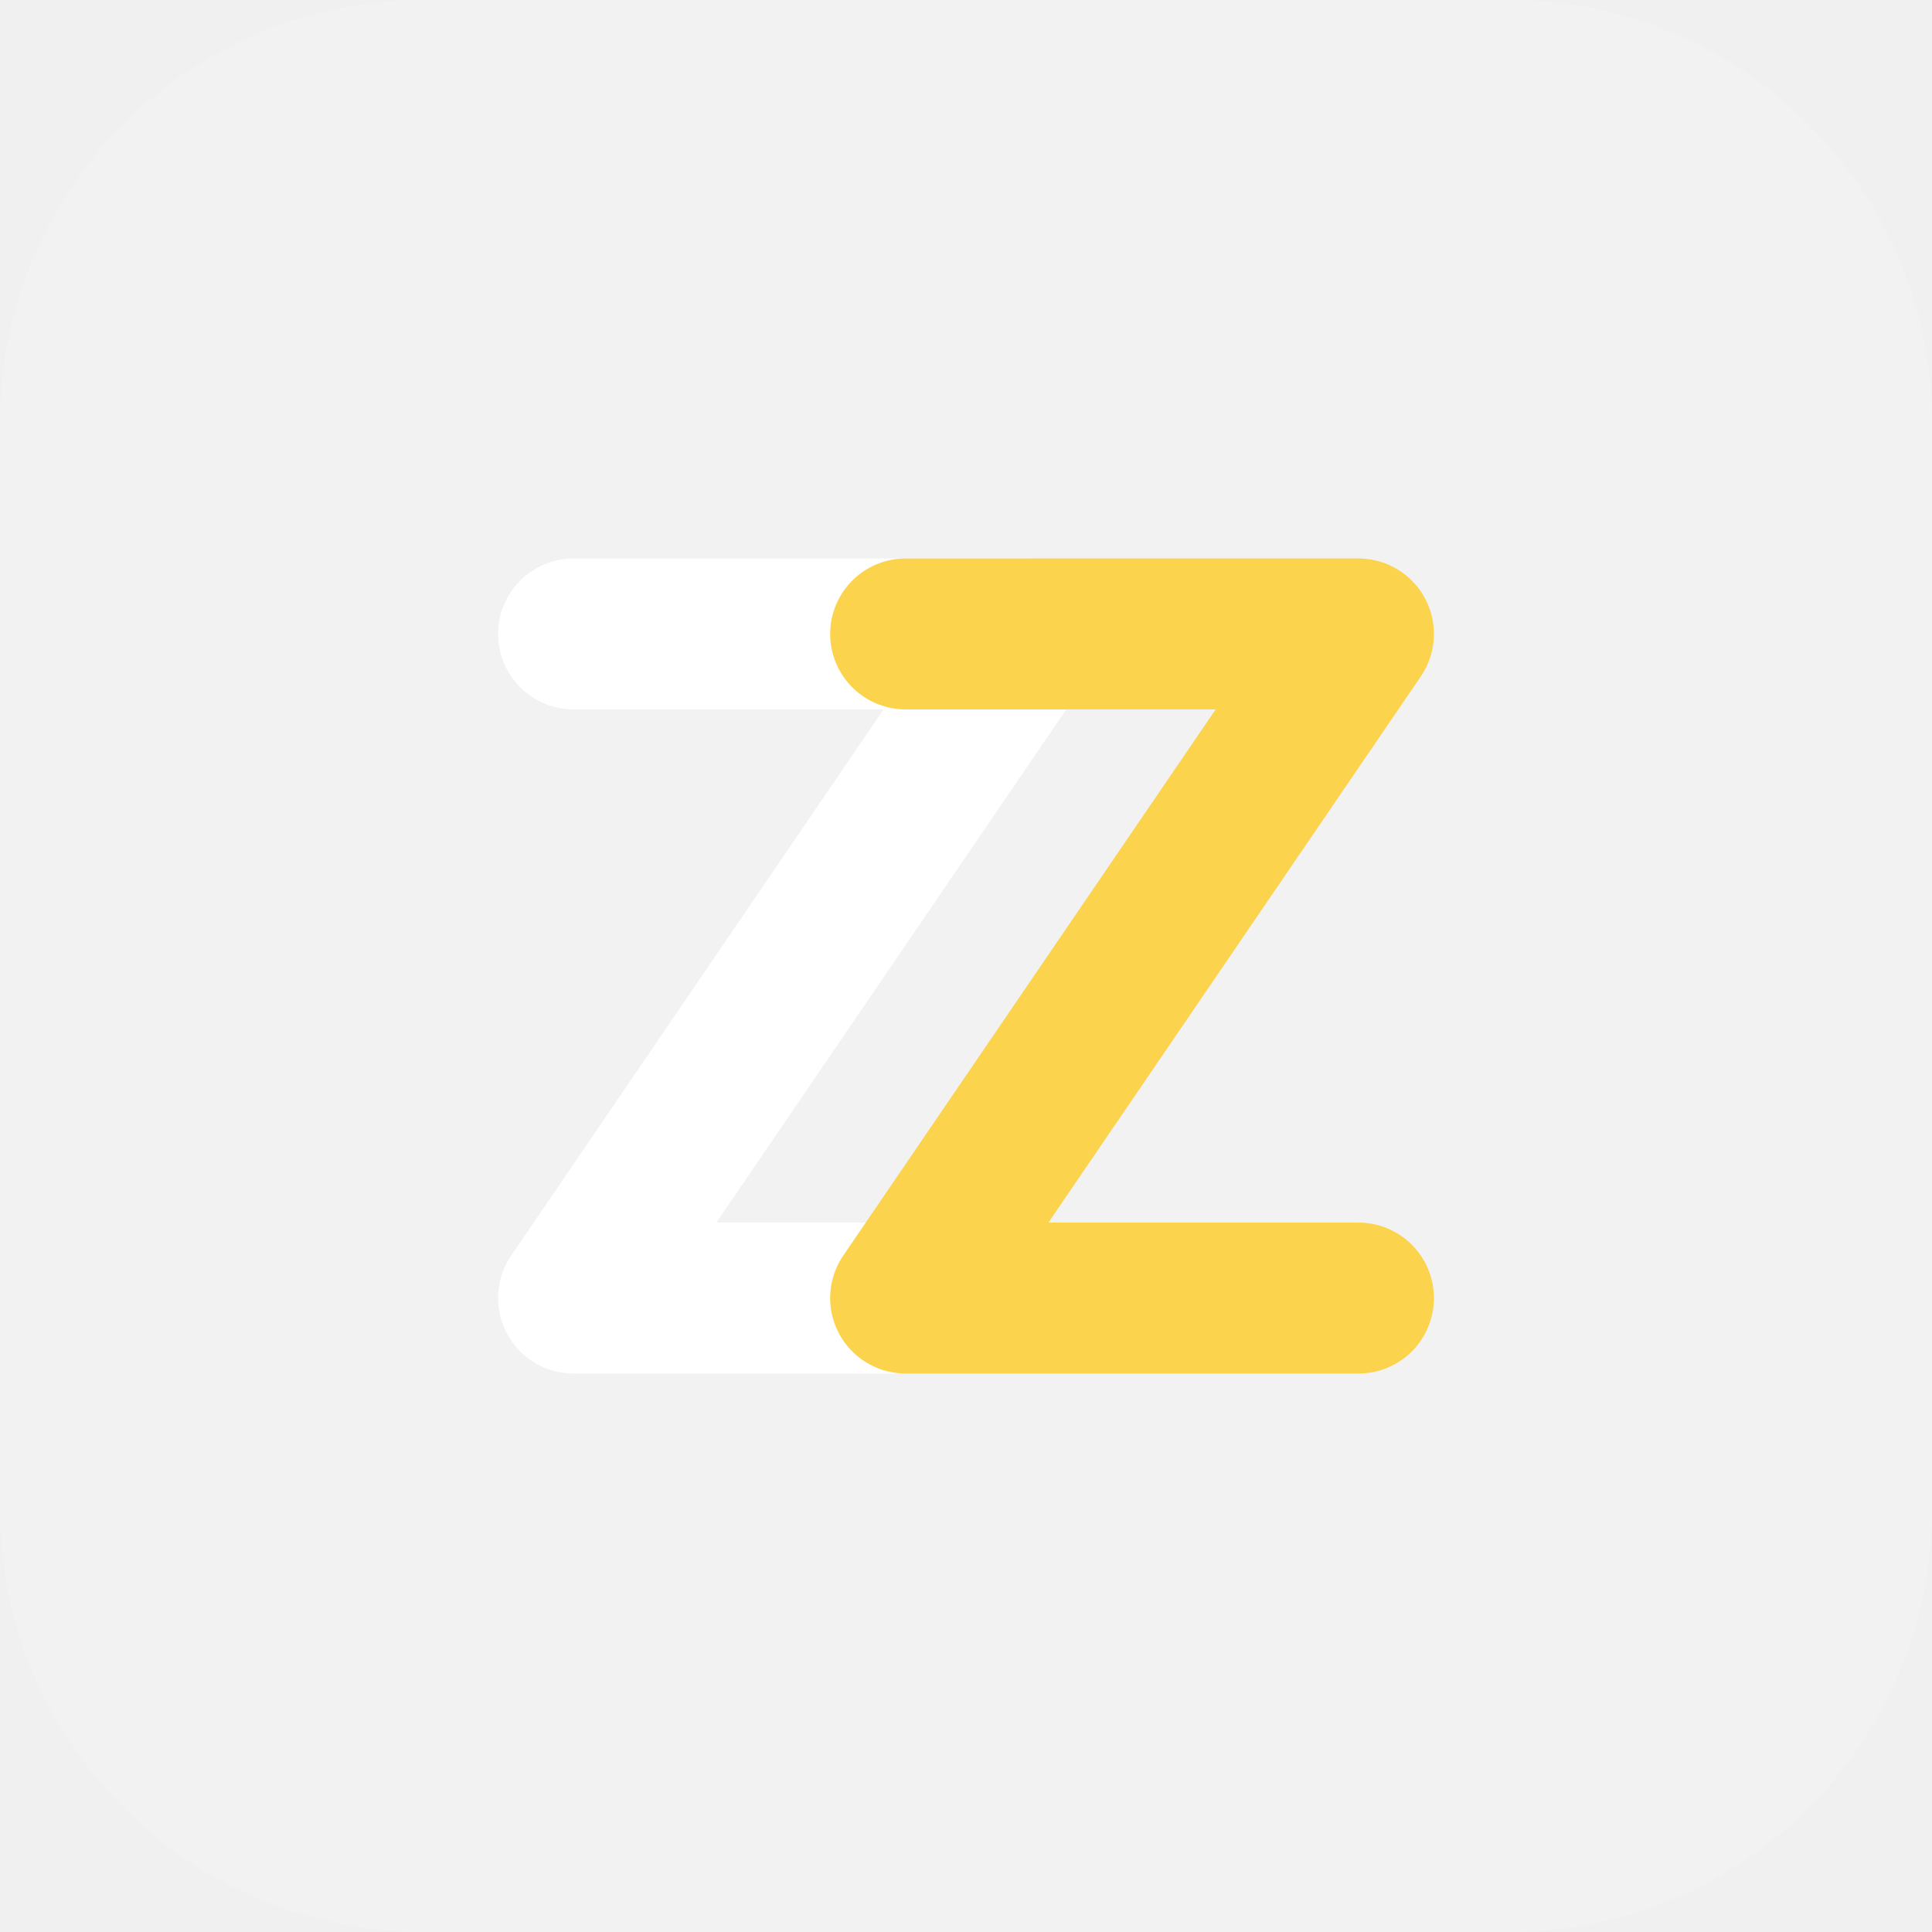
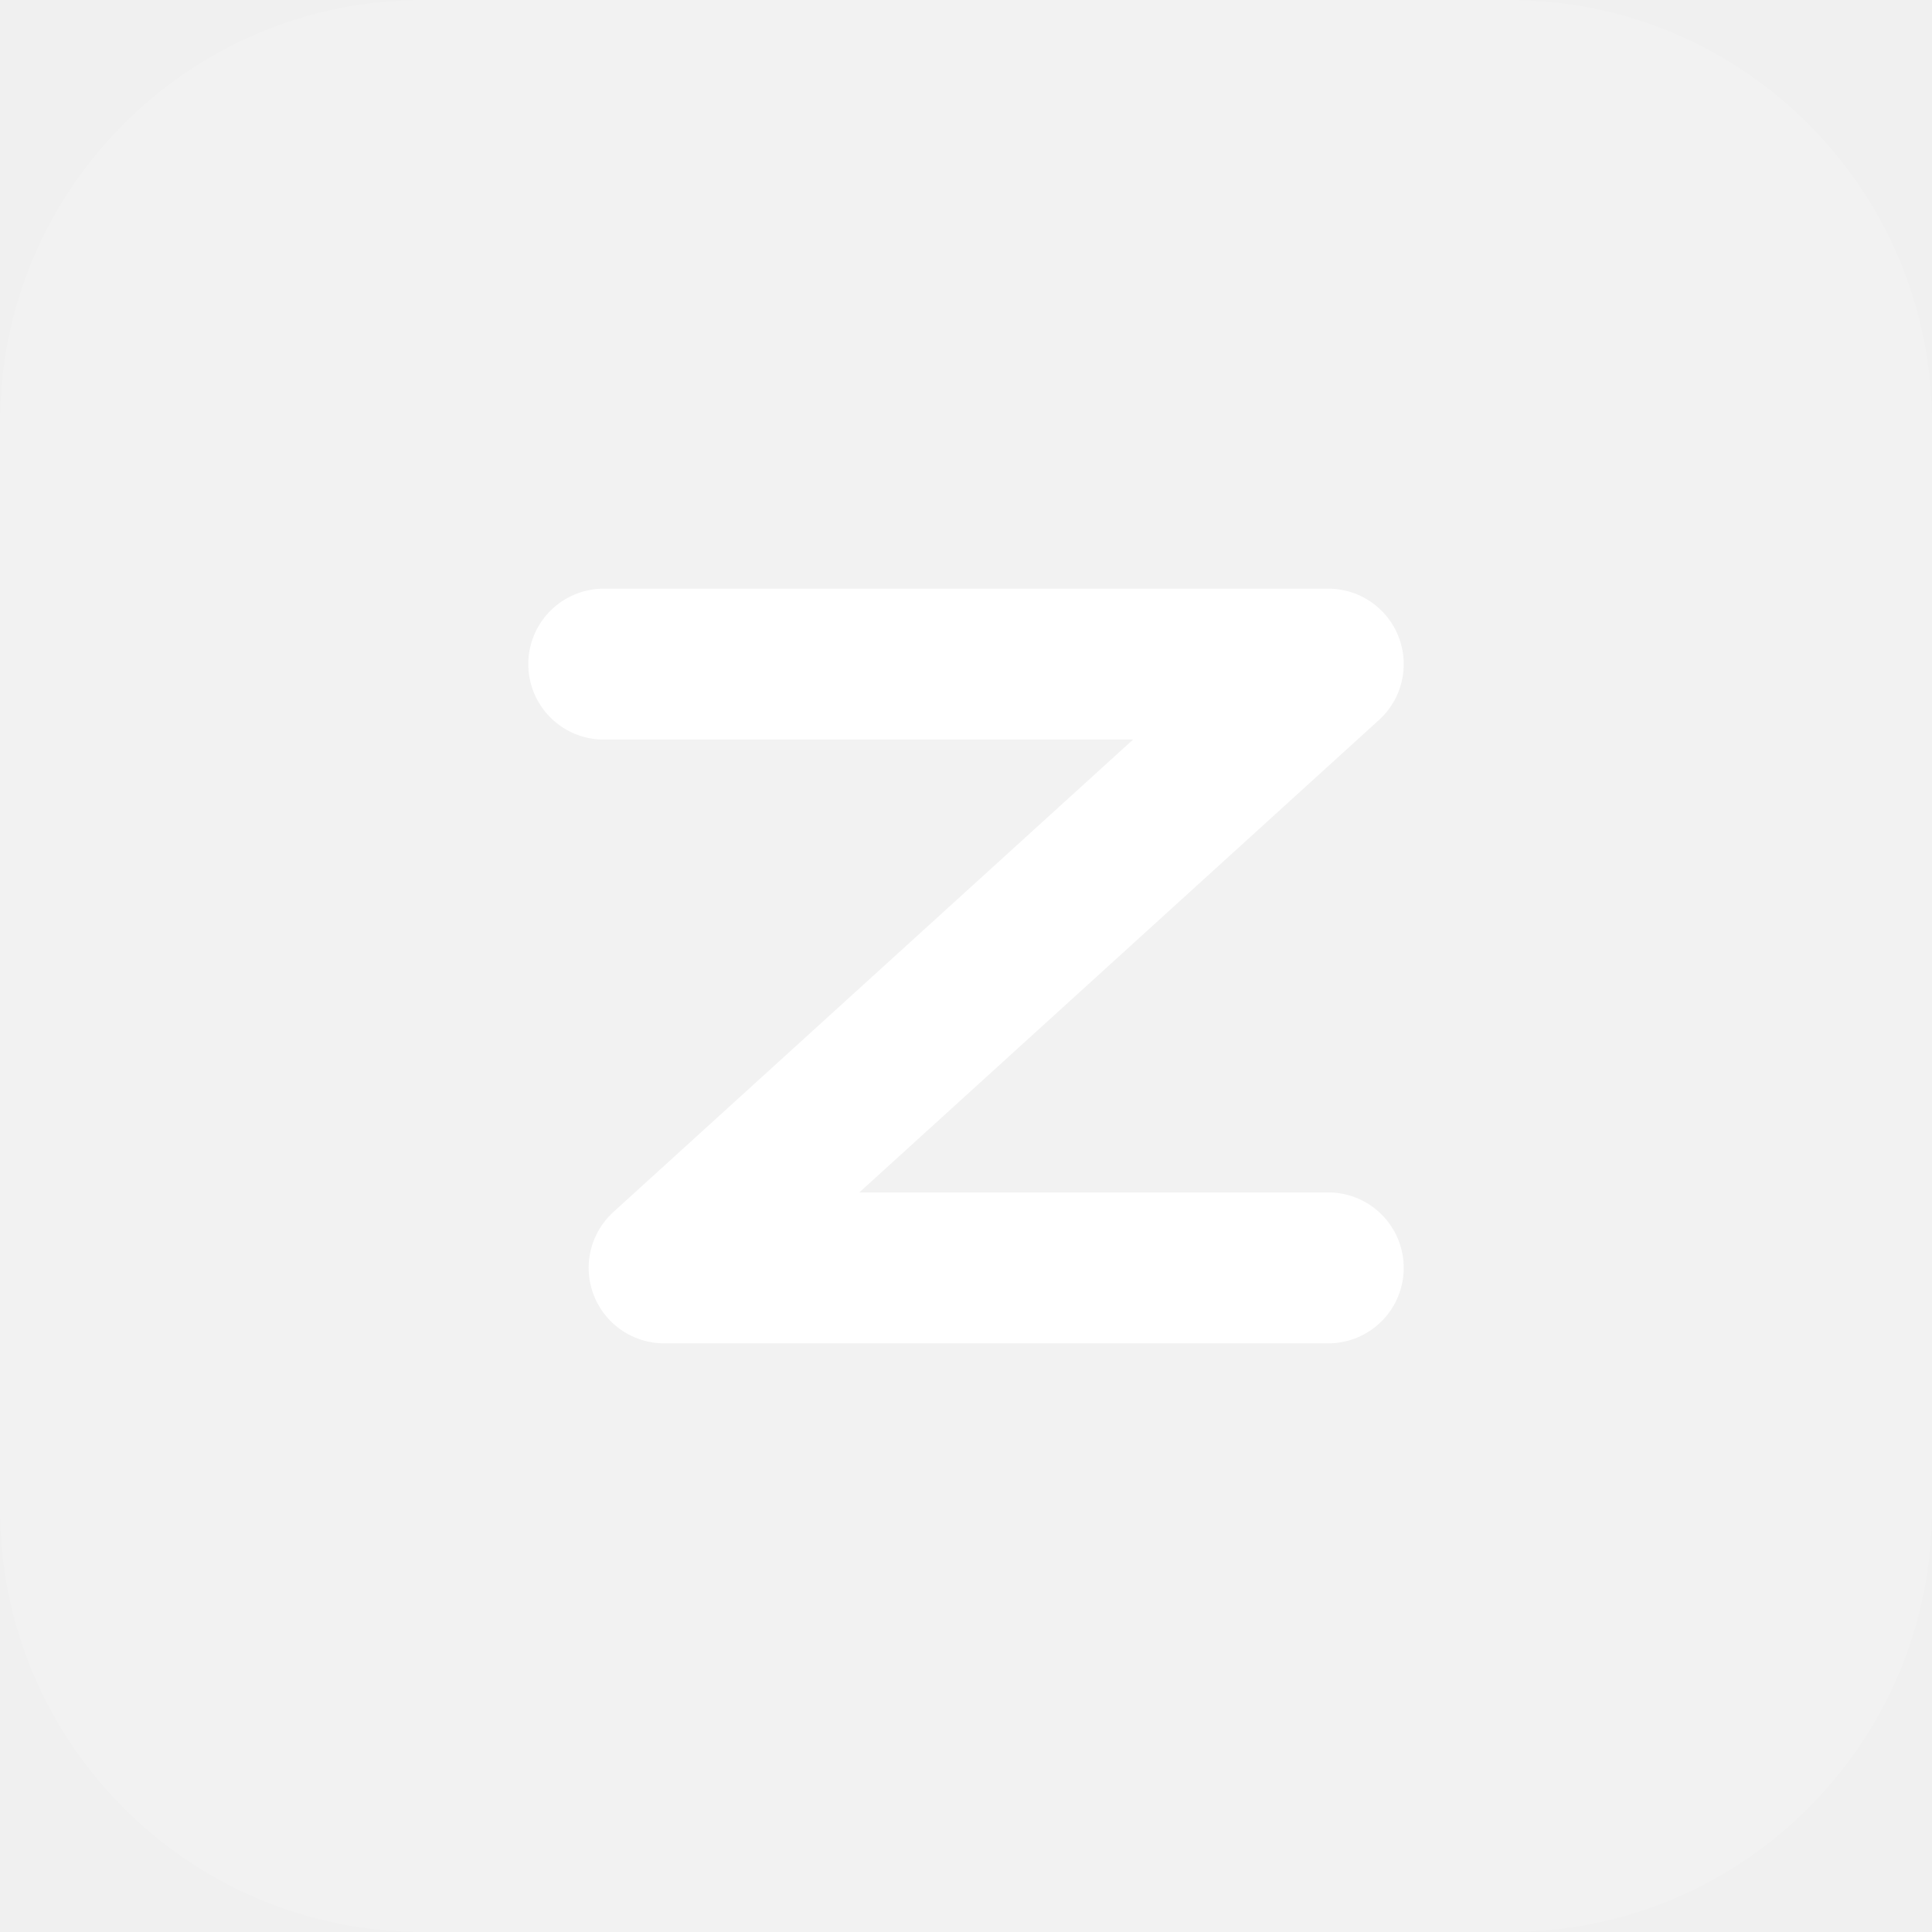
- <svg xmlns="http://www.w3.org/2000/svg" width="128" height="128" viewBox="0 0 128 128" fill="none">
-   <rect width="128" height="128" rx="28" fill="rgba(255,255,255,0.12)" />
-   <path d="M38 42L68 42L38 86L68 86" stroke="#ffffff" stroke-width="10" stroke-linecap="round" stroke-linejoin="round" fill="none" />
-   <path d="M60 42L90 42L60 86L90 86" stroke="#fcd34d" stroke-width="10" stroke-linecap="round" stroke-linejoin="round" fill="none" />
+ <svg xmlns="http://www.w3.org/2000/svg" width="64" height="64" viewBox="0 0 64 64" fill="none">
+   <rect width="64" height="64" rx="14" fill="rgba(255,255,255,0.12)" />
+   <path d="M20 22H44L22 42H44" stroke="#FFFFFF" stroke-width="5" stroke-linecap="round" stroke-linejoin="round" />
</svg>
